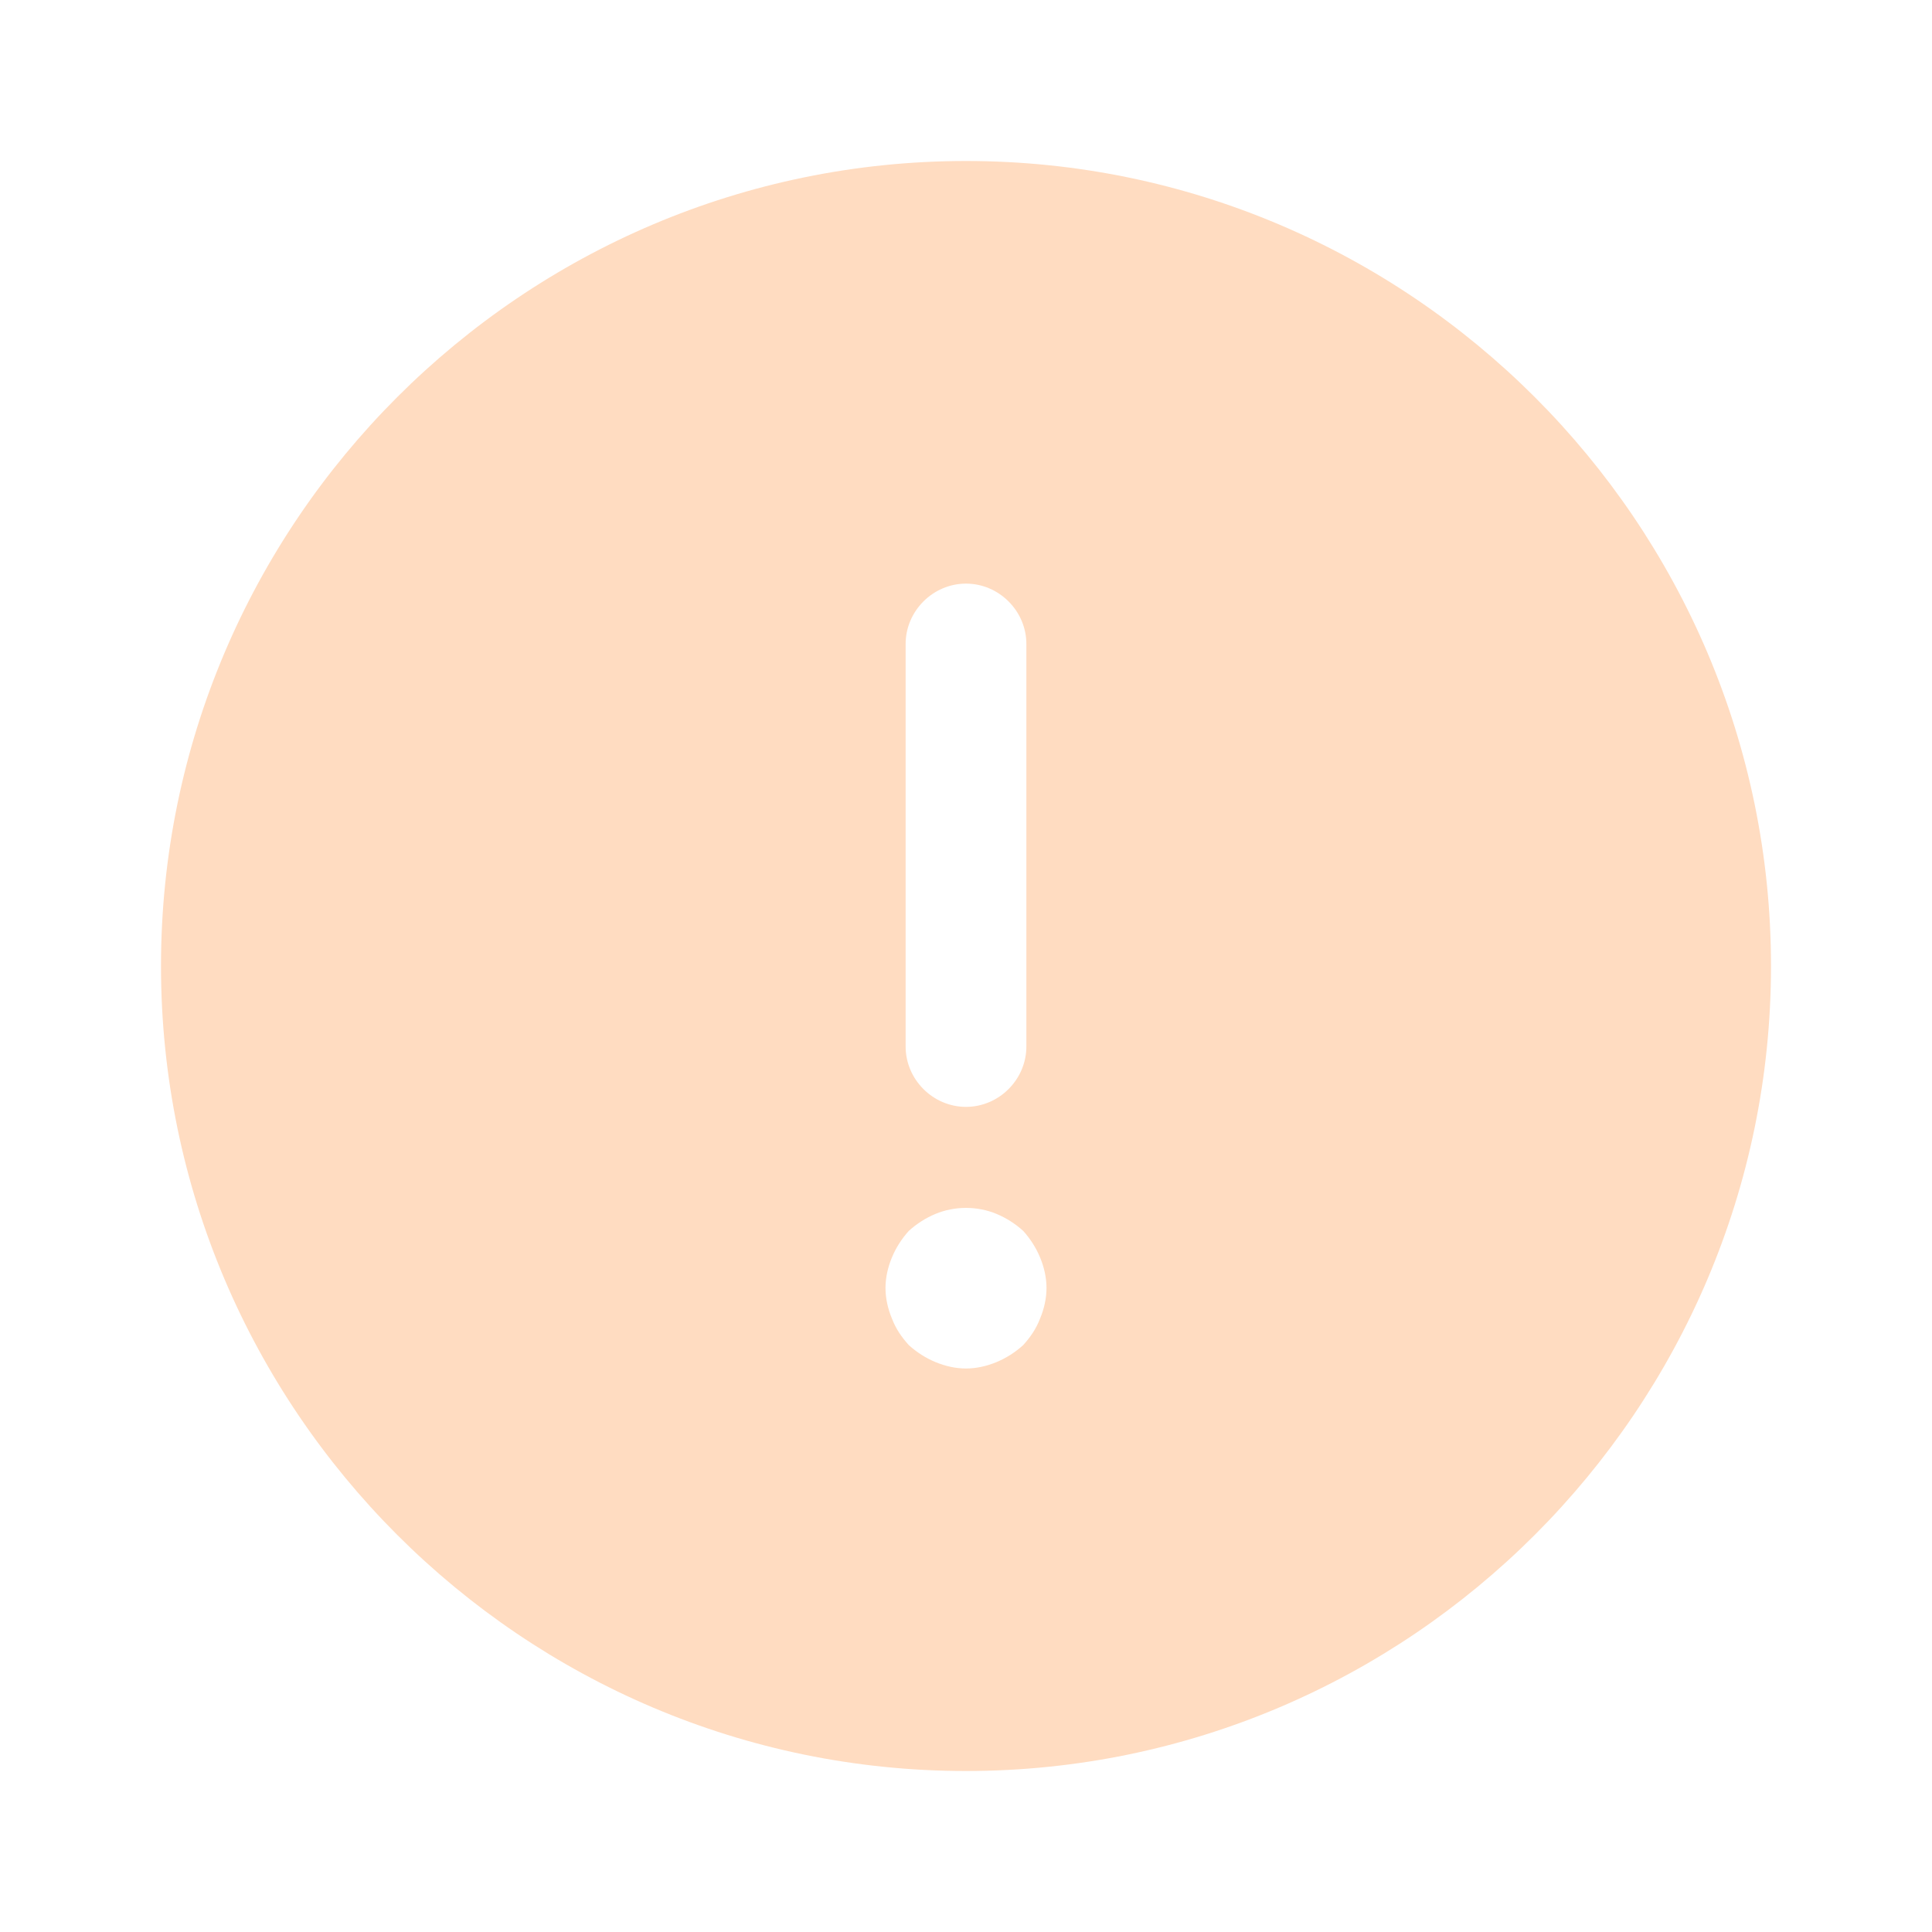
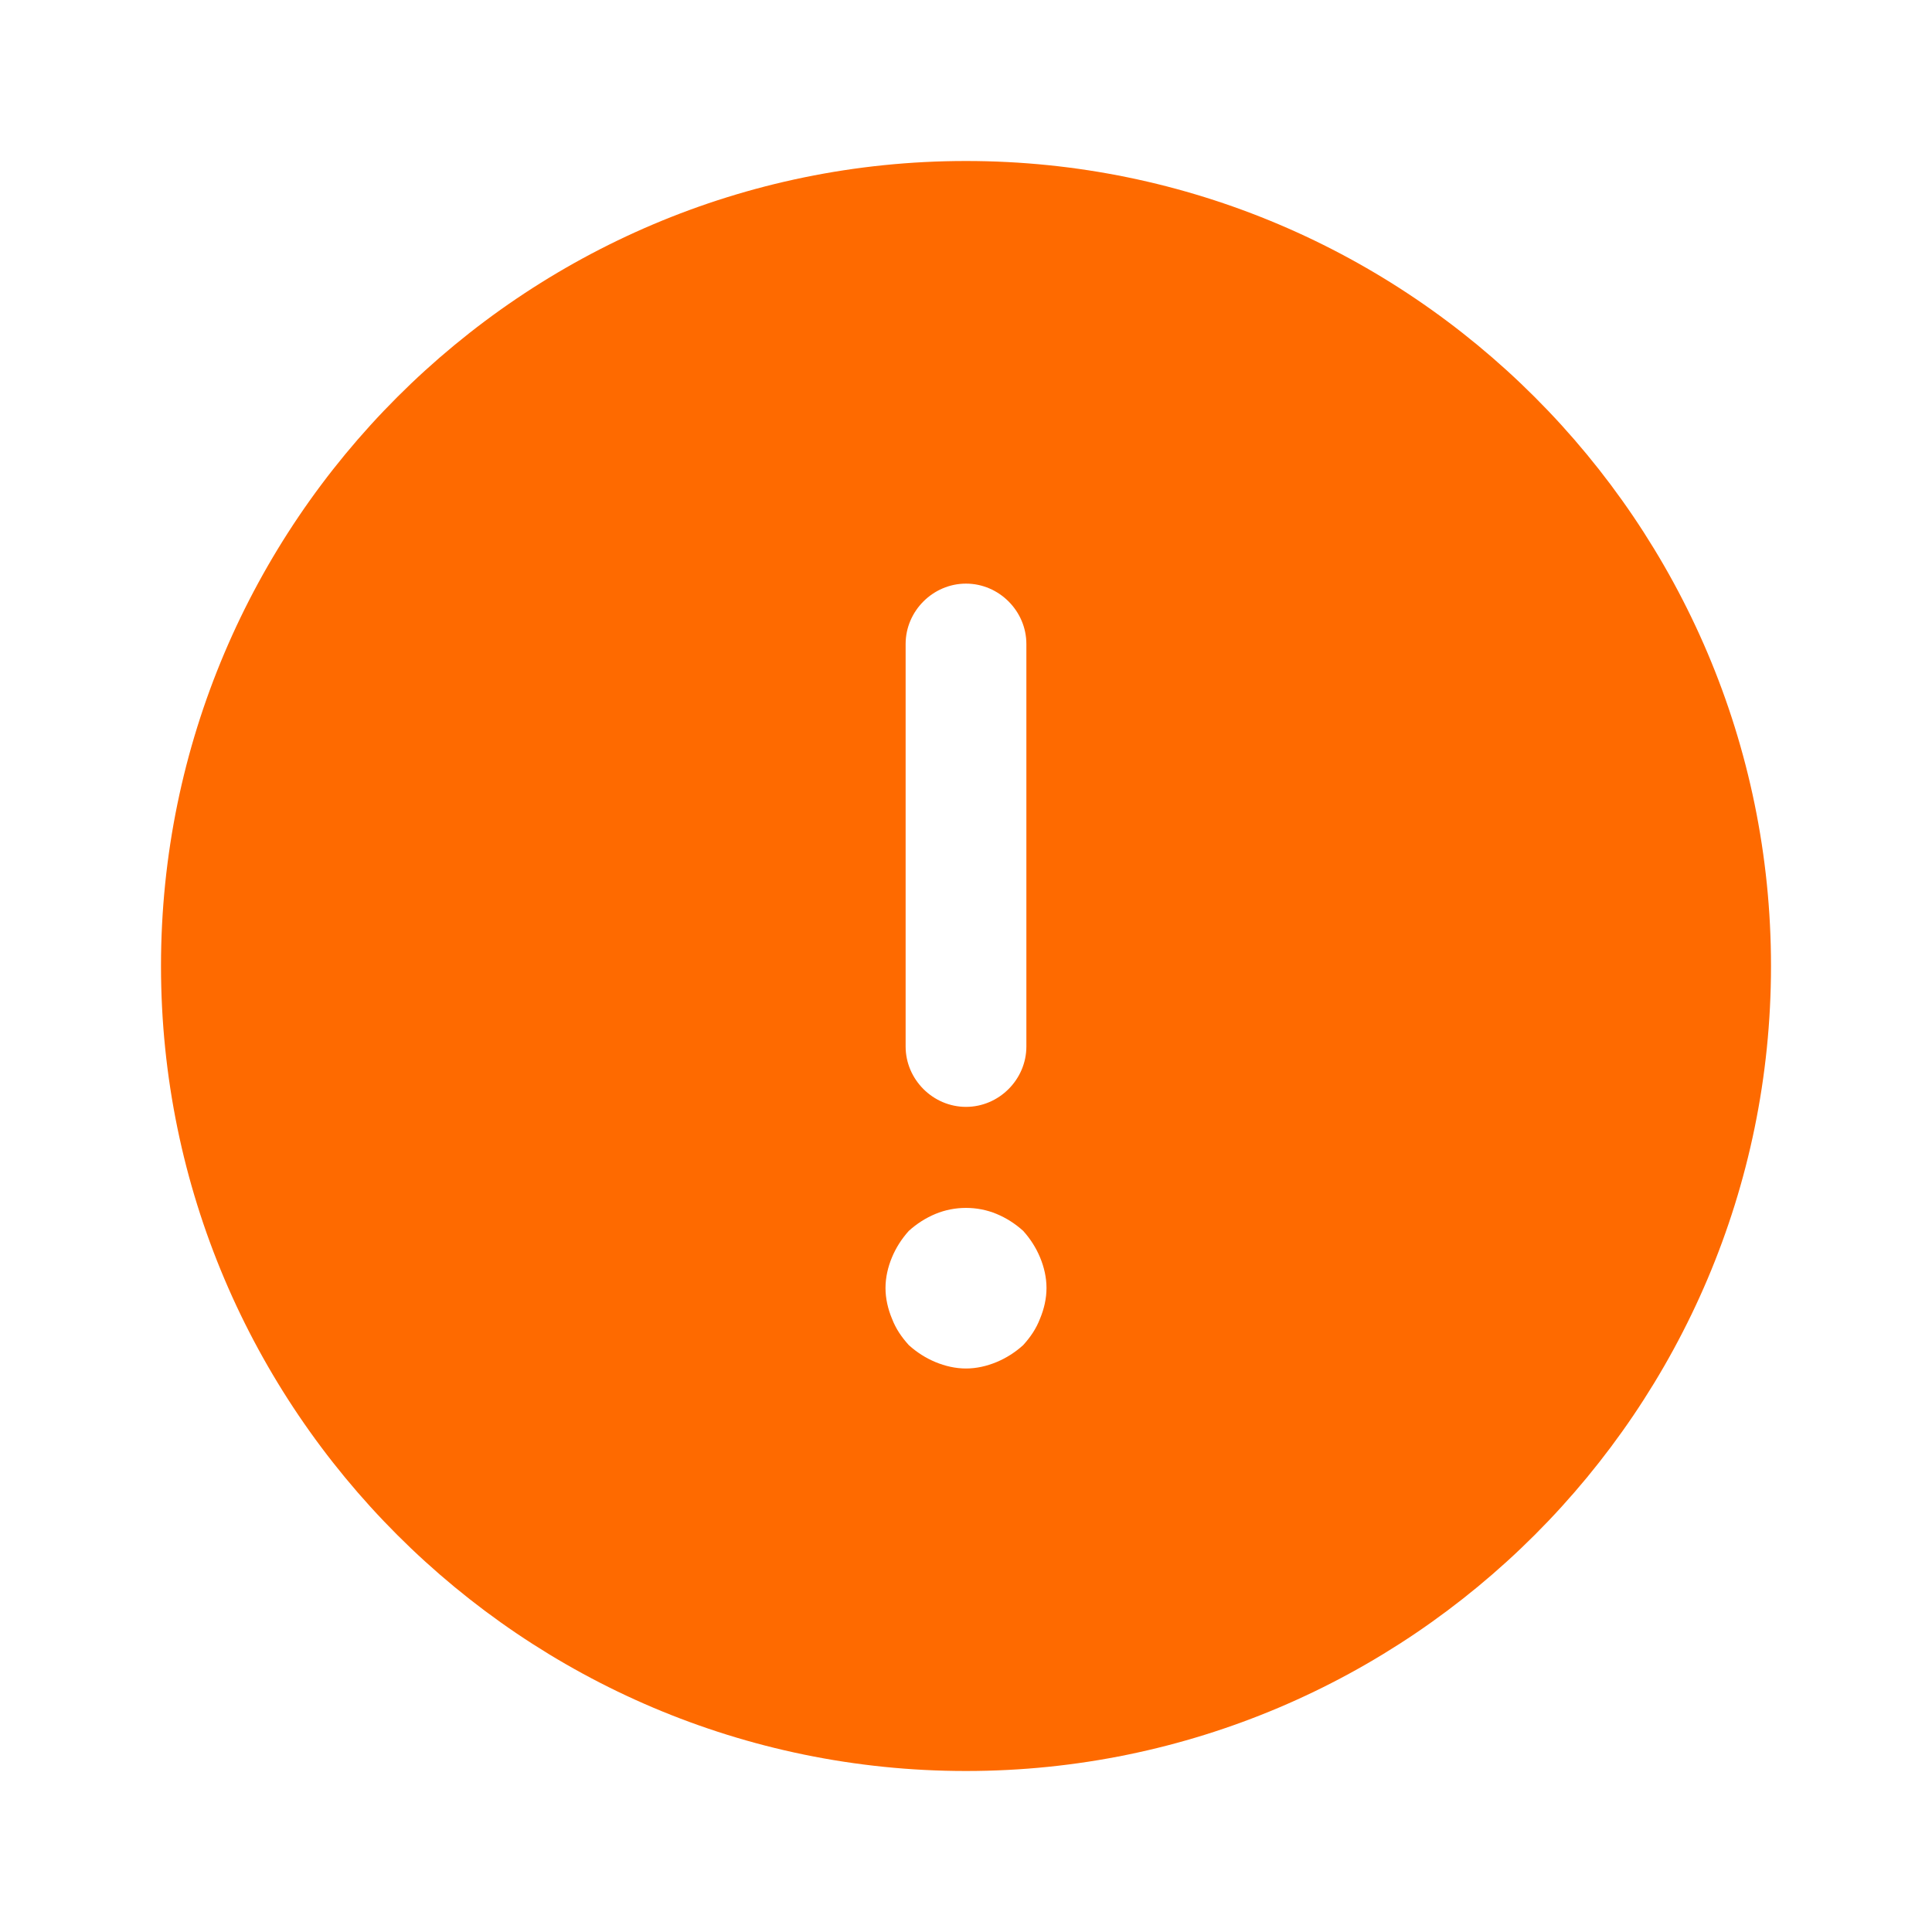
<svg xmlns="http://www.w3.org/2000/svg" width="24" height="24" viewBox="0 0 24 24" fill="none">
-   <path d="M12 2C6.49 2 2 6.49 2 12C2 17.51 6.49 22 12 22C17.51 22 22 17.51 22 12C22 6.49 17.51 2 12 2ZM11.25 8C11.25 7.59 11.59 7.25 12 7.25C12.41 7.25 12.75 7.59 12.75 8V13C12.75 13.41 12.41 13.75 12 13.75C11.59 13.75 11.25 13.41 11.25 13V8ZM12.92 16.38C12.87 16.51 12.8 16.61 12.71 16.71C12.61 16.8 12.5 16.87 12.38 16.92C12.26 16.97 12.13 17 12 17C11.87 17 11.74 16.97 11.62 16.92C11.5 16.87 11.39 16.8 11.29 16.71C11.2 16.61 11.13 16.51 11.08 16.38C11.03 16.26 11 16.13 11 16C11 15.87 11.03 15.74 11.08 15.62C11.13 15.5 11.2 15.39 11.29 15.29C11.39 15.2 11.5 15.13 11.62 15.08C11.86 14.98 12.14 14.98 12.38 15.08C12.5 15.13 12.61 15.2 12.71 15.29C12.8 15.39 12.87 15.5 12.92 15.62C12.97 15.74 13 15.87 13 16C13 16.13 12.97 16.26 12.92 16.38Z" fill="#FFDCC1" />
+   <path d="M12 2C6.49 2 2 6.49 2 12C2 17.51 6.49 22 12 22C17.51 22 22 17.51 22 12C22 6.49 17.51 2 12 2ZM11.25 8C11.25 7.59 11.59 7.25 12 7.25C12.41 7.25 12.75 7.59 12.75 8V13C12.75 13.41 12.41 13.75 12 13.75C11.59 13.75 11.25 13.41 11.25 13V8ZM12.92 16.38C12.87 16.51 12.8 16.61 12.71 16.71C12.61 16.8 12.5 16.87 12.38 16.92C12.26 16.97 12.13 17 12 17C11.87 17 11.74 16.97 11.62 16.92C11.5 16.87 11.39 16.8 11.29 16.71C11.2 16.61 11.13 16.51 11.08 16.38C11.03 16.26 11 16.13 11 16C11 15.87 11.03 15.74 11.08 15.62C11.13 15.5 11.2 15.39 11.29 15.29C11.39 15.2 11.5 15.13 11.62 15.08C11.86 14.98 12.14 14.98 12.38 15.08C12.5 15.13 12.61 15.2 12.71 15.29C12.8 15.39 12.87 15.5 12.92 15.62C12.97 15.74 13 15.87 13 16C13 16.13 12.97 16.26 12.92 16.38Z" fill="#FE6A00" />
</svg>
